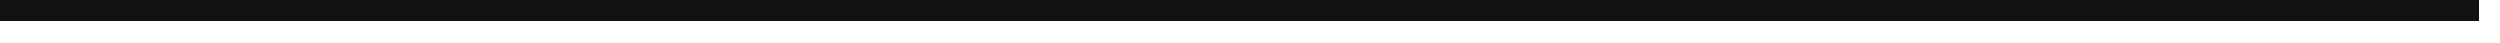
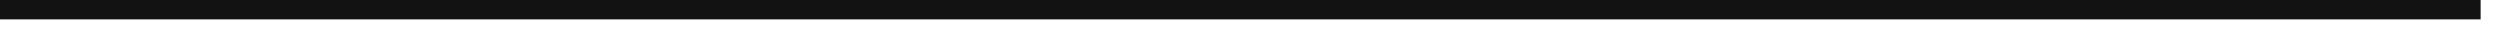
- <svg xmlns="http://www.w3.org/2000/svg" version="1.1" width="119px" height="2px">
-   <g transform="matrix(1 0 0 1 -556 -1622 )">
-     <path d="M 556 1622.5  L 674 1622.5  " stroke-width="1" stroke="#121212" fill="none" />
+ <svg xmlns="http://www.w3.org/2000/svg" version="1.1" width="129px" height="2px">
+   <g transform="matrix(1 0 0 1 -438 -1638 )">
+     <path d="M 438 1638.5  L 566 1638.5  " stroke-width="1" stroke="#121212" fill="none" />
  </g>
</svg>
